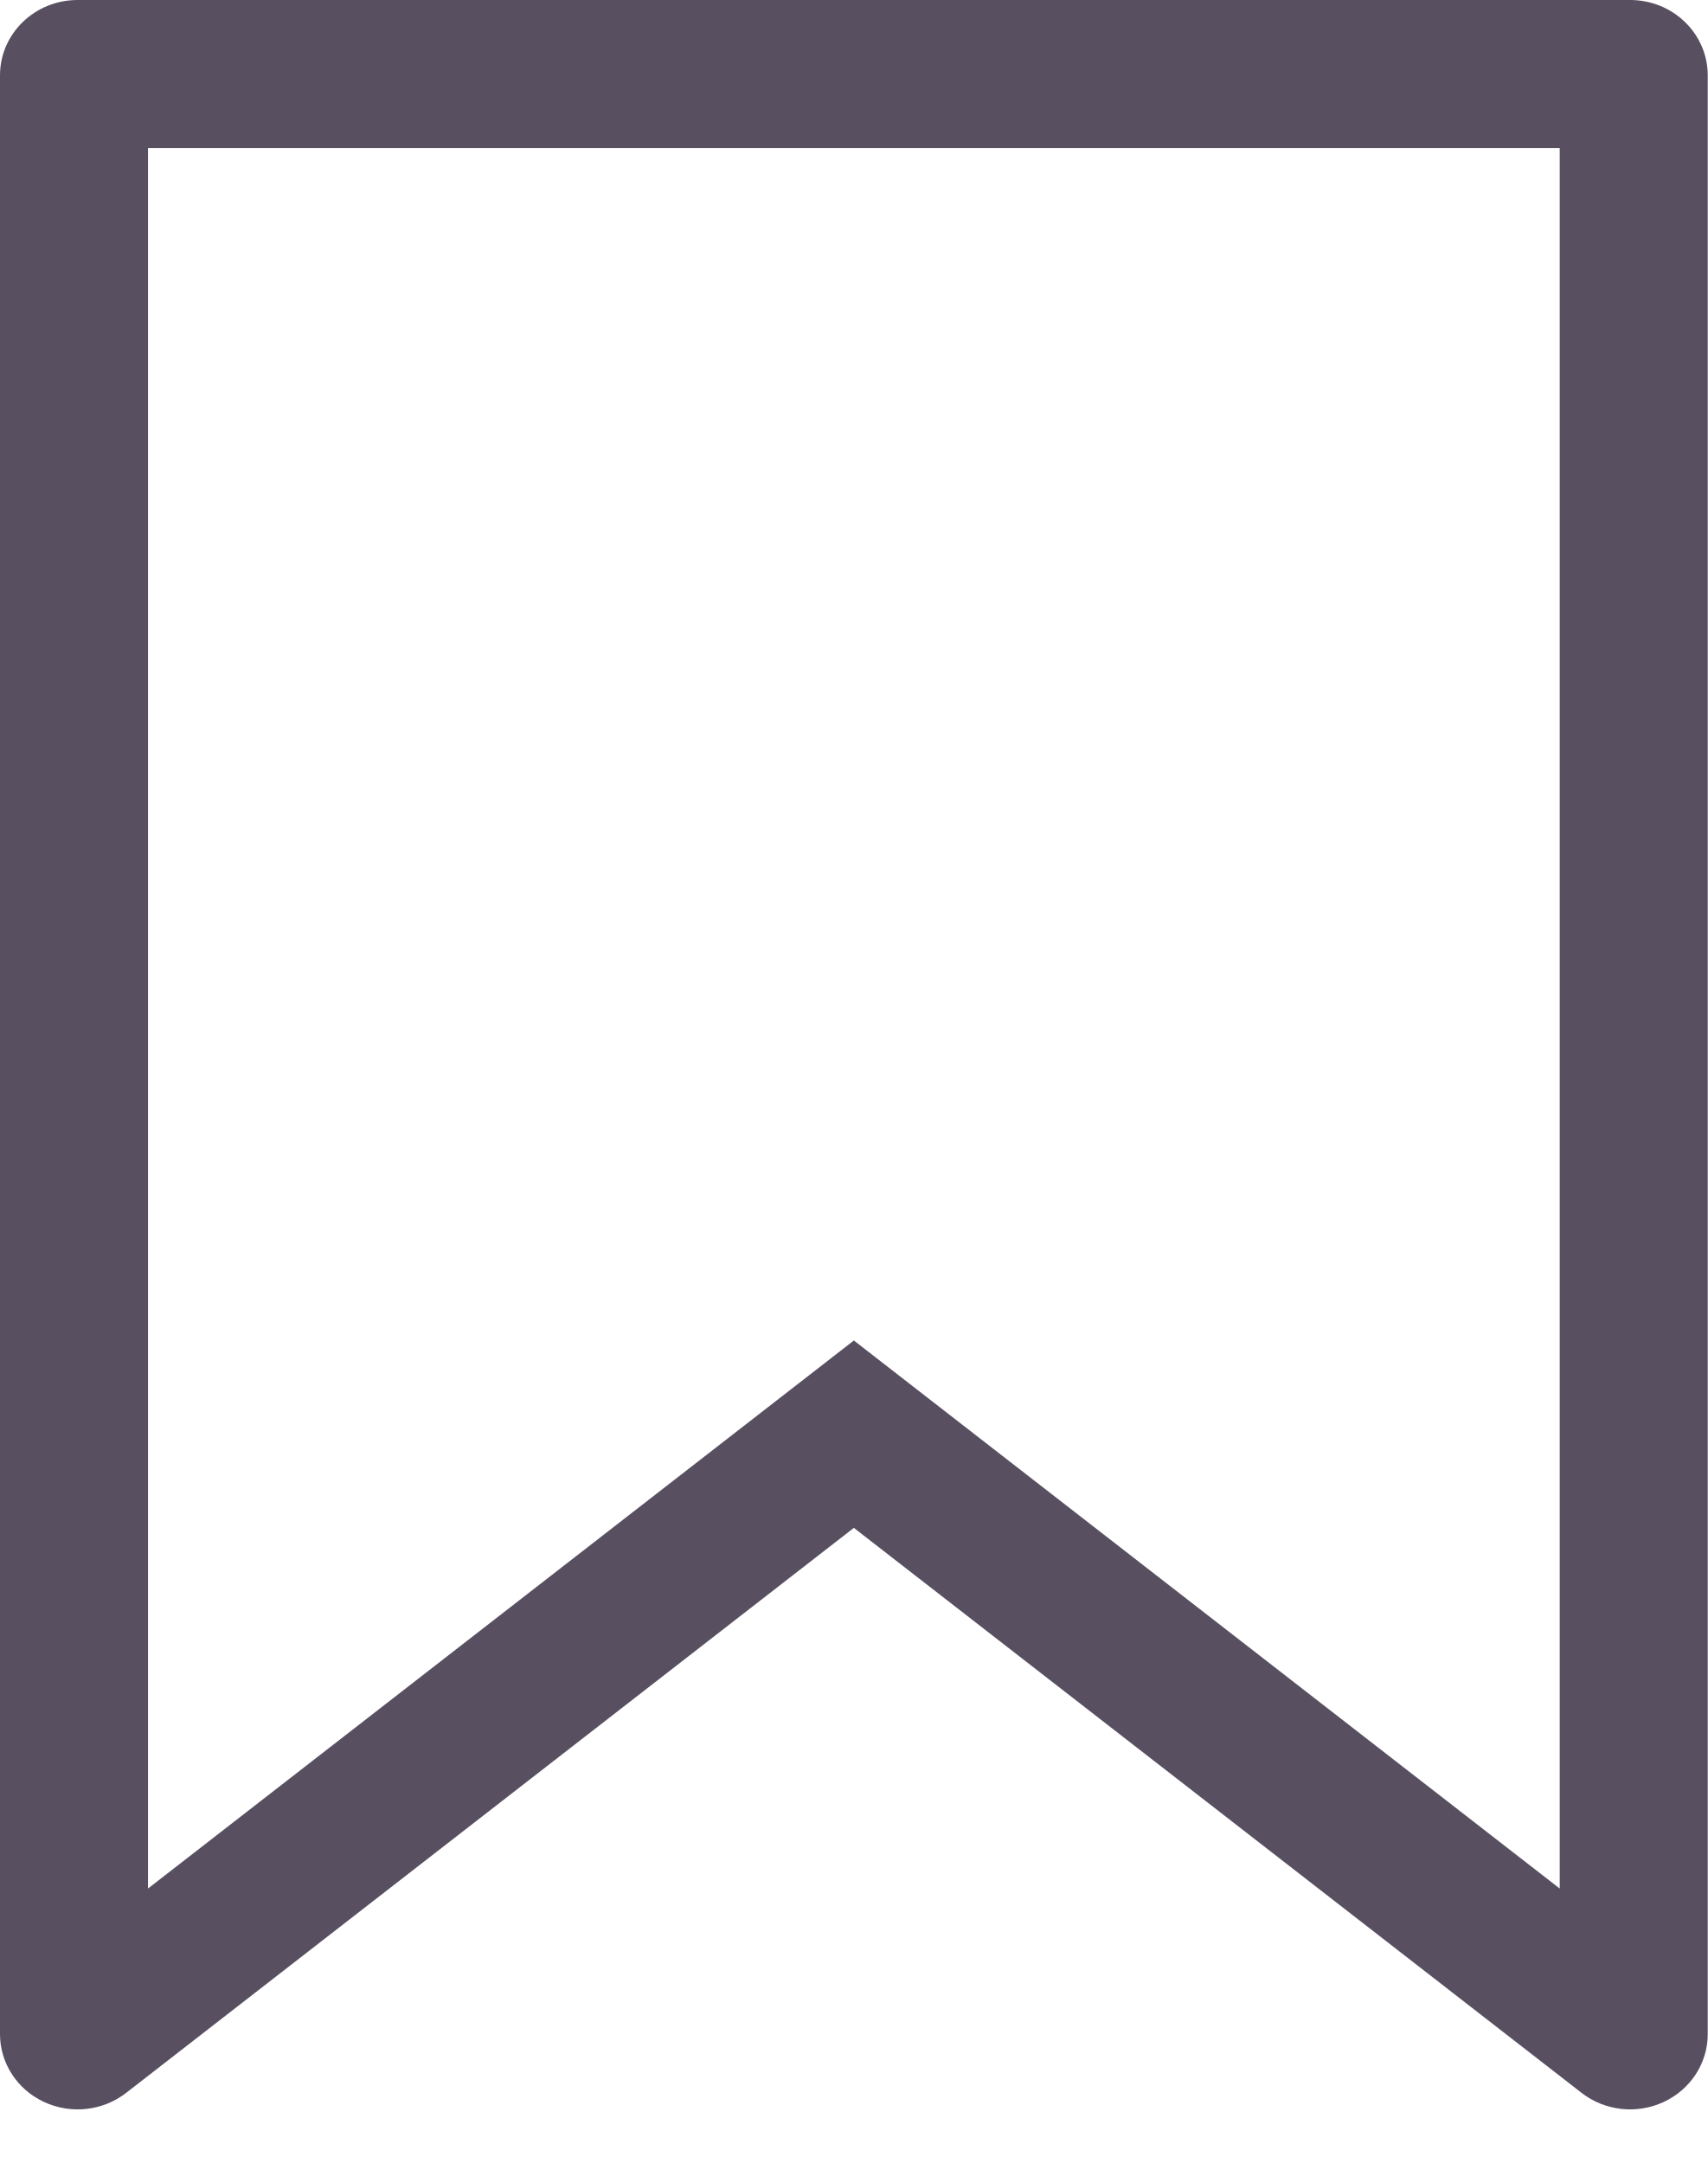
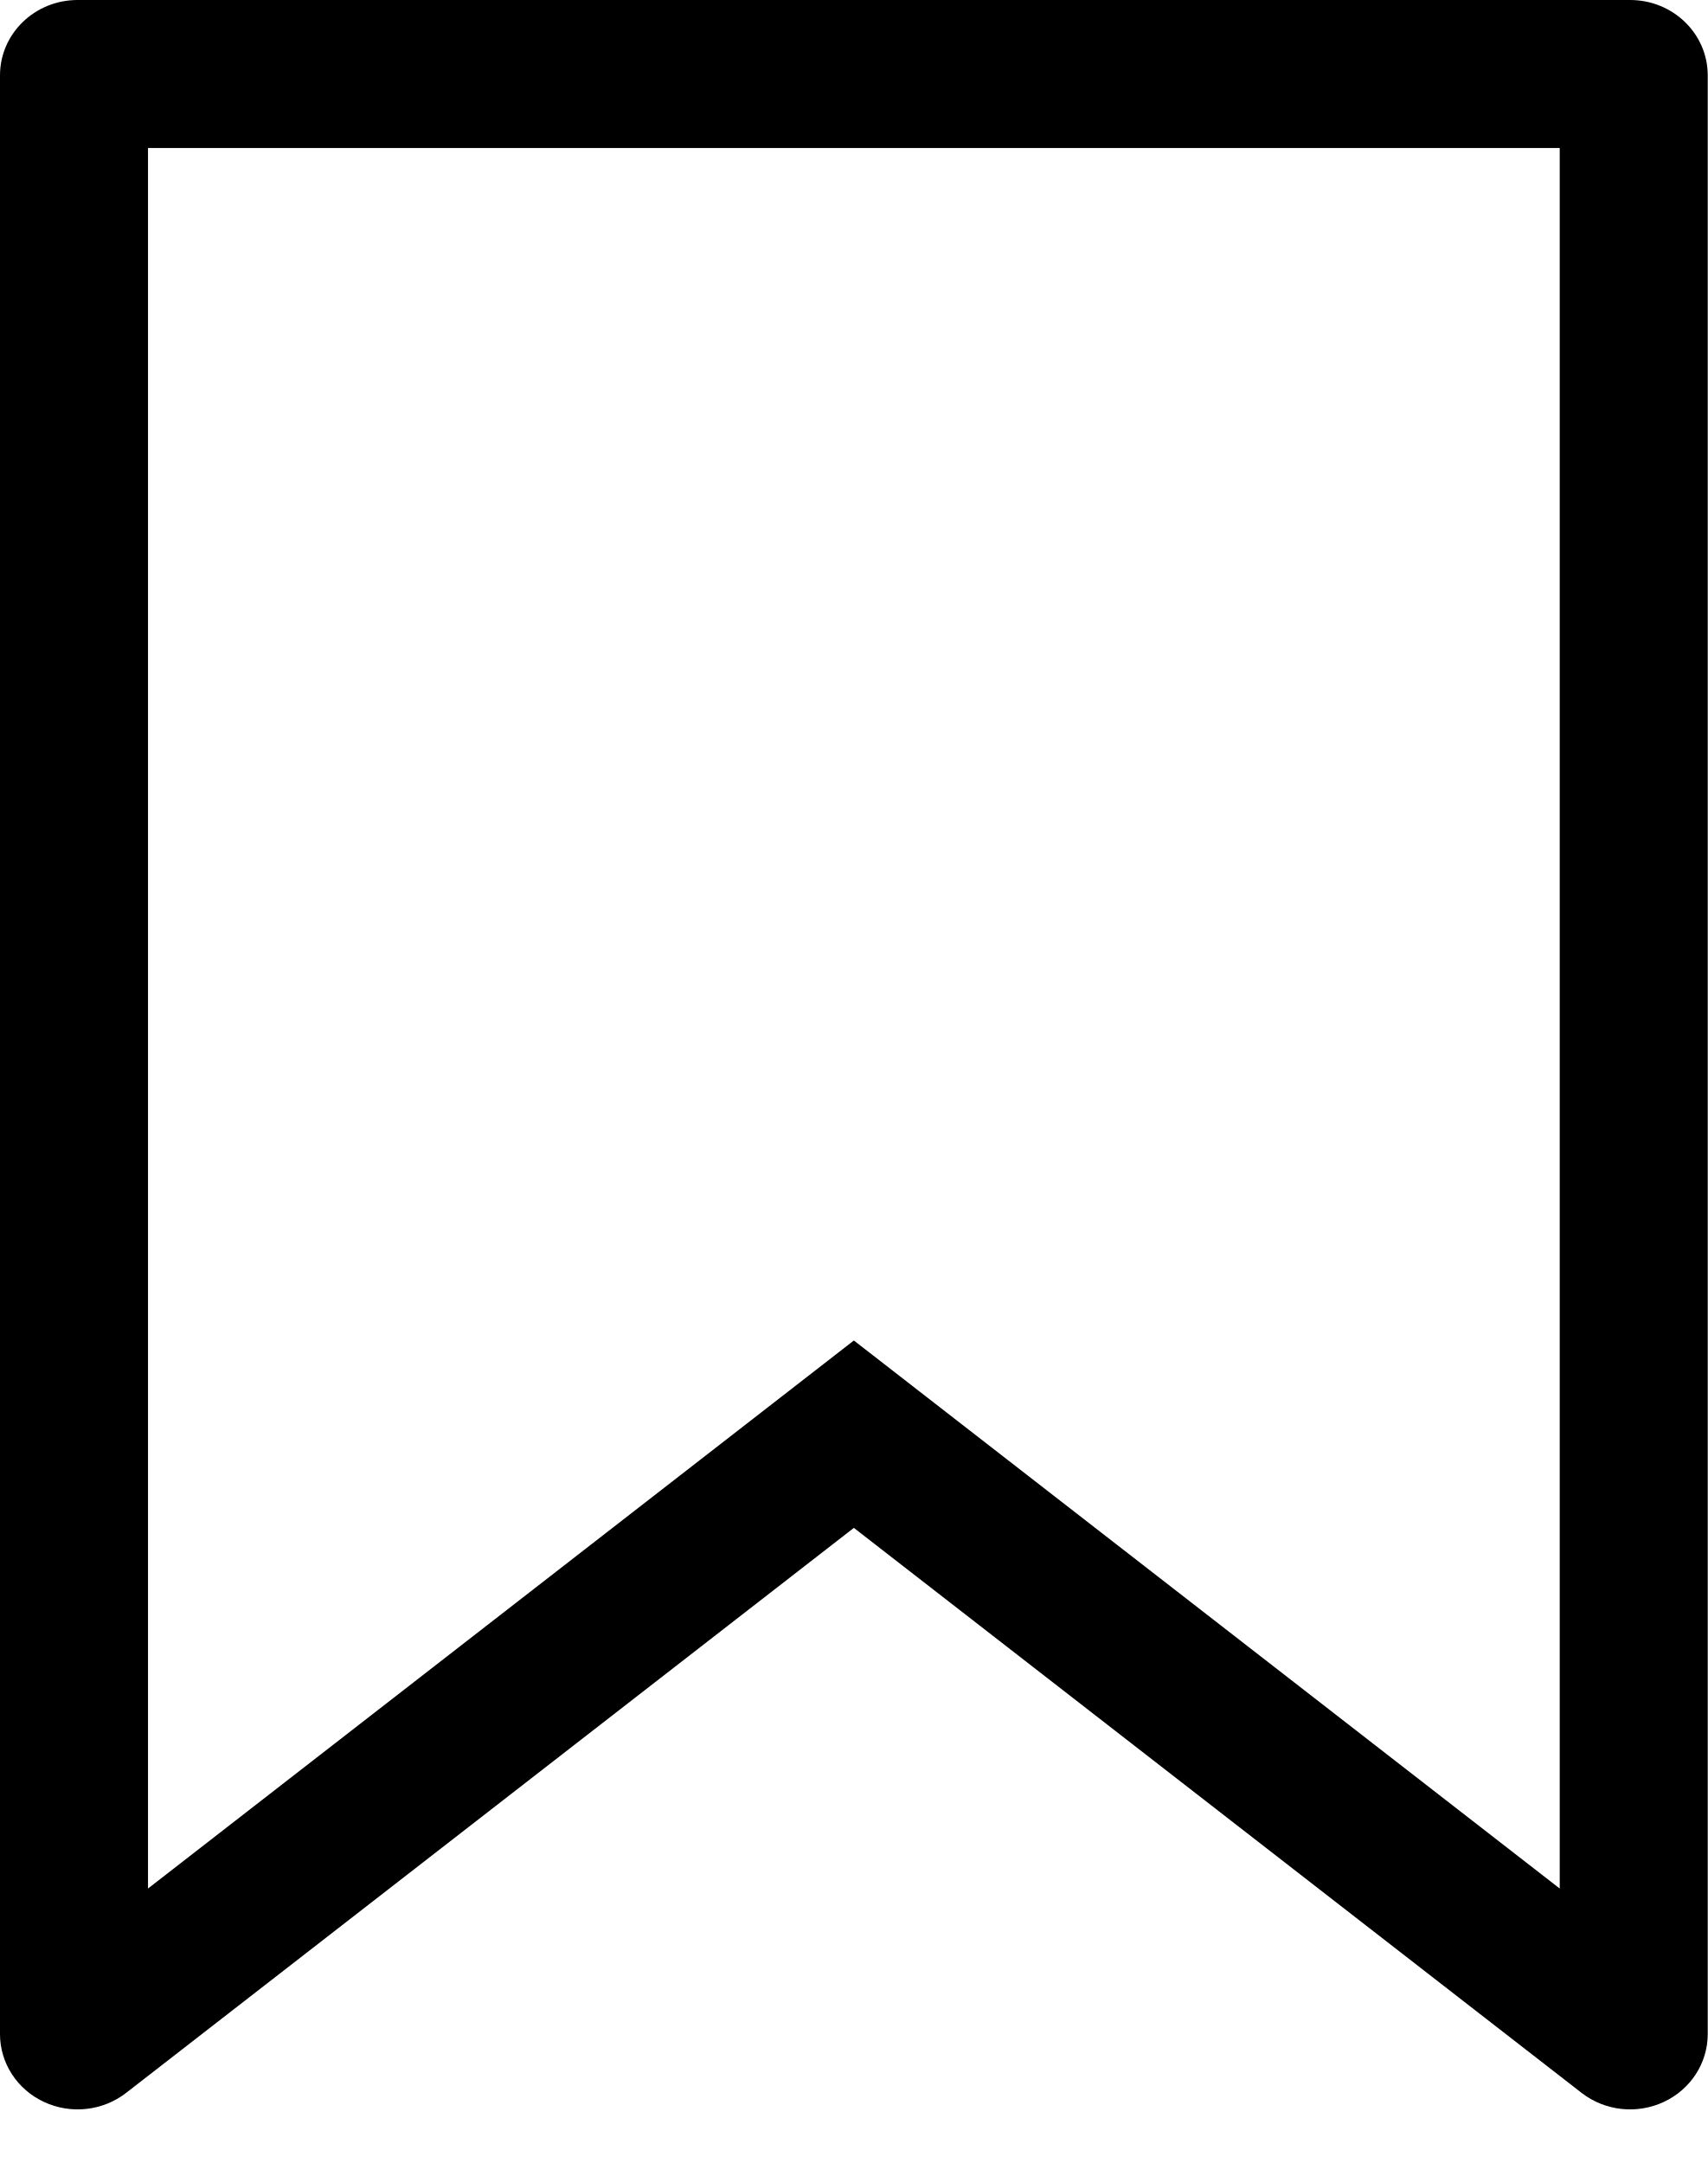
<svg xmlns="http://www.w3.org/2000/svg" width="15px" height="19px" viewBox="0 0 15 19" version="1.1">
  <g id="Page-1" stroke="none" stroke-width="1" fill="none" fill-rule="evenodd">
-     <g id="bj_uc01-copy-2" transform="translate(-105, -1547)" fill="#584F60" fill-rule="nonzero">
+     <g id="bj_uc01-copy-2" transform="translate(-105, -1547)" fill="currentColor" fill-rule="nonzero">
      <g id="UI-Bars-/-Tab-Bars-/-Base-/-Light-/-5-Text-Icons" transform="translate(-25, 1537)">
        <g id="#2">
          <g transform="translate(75, 0)">
            <path d="M69.318,10 L55.682,10 C55.305,10 55,10.296 55,10.662 L55,27.868 C55,28.122 55.15,28.354 55.387,28.464 C55.623,28.574 55.903,28.543 56.108,28.384 L62.5,23.421 L68.892,28.384 C69.097,28.543 69.377,28.574 69.613,28.464 C69.85,28.354 70,28.122 70,27.868 L70,10.662 C70,10.296 69.695,10 69.318,10 Z M68.7,26.589 L63.297,22.394 L62.5,21.775 L56.3,26.589 L56.3,11.3 L68.7,11.3 L68.7,26.589 Z" id="icon_saved" />
          </g>
        </g>
      </g>
    </g>
  </g>
</svg>
